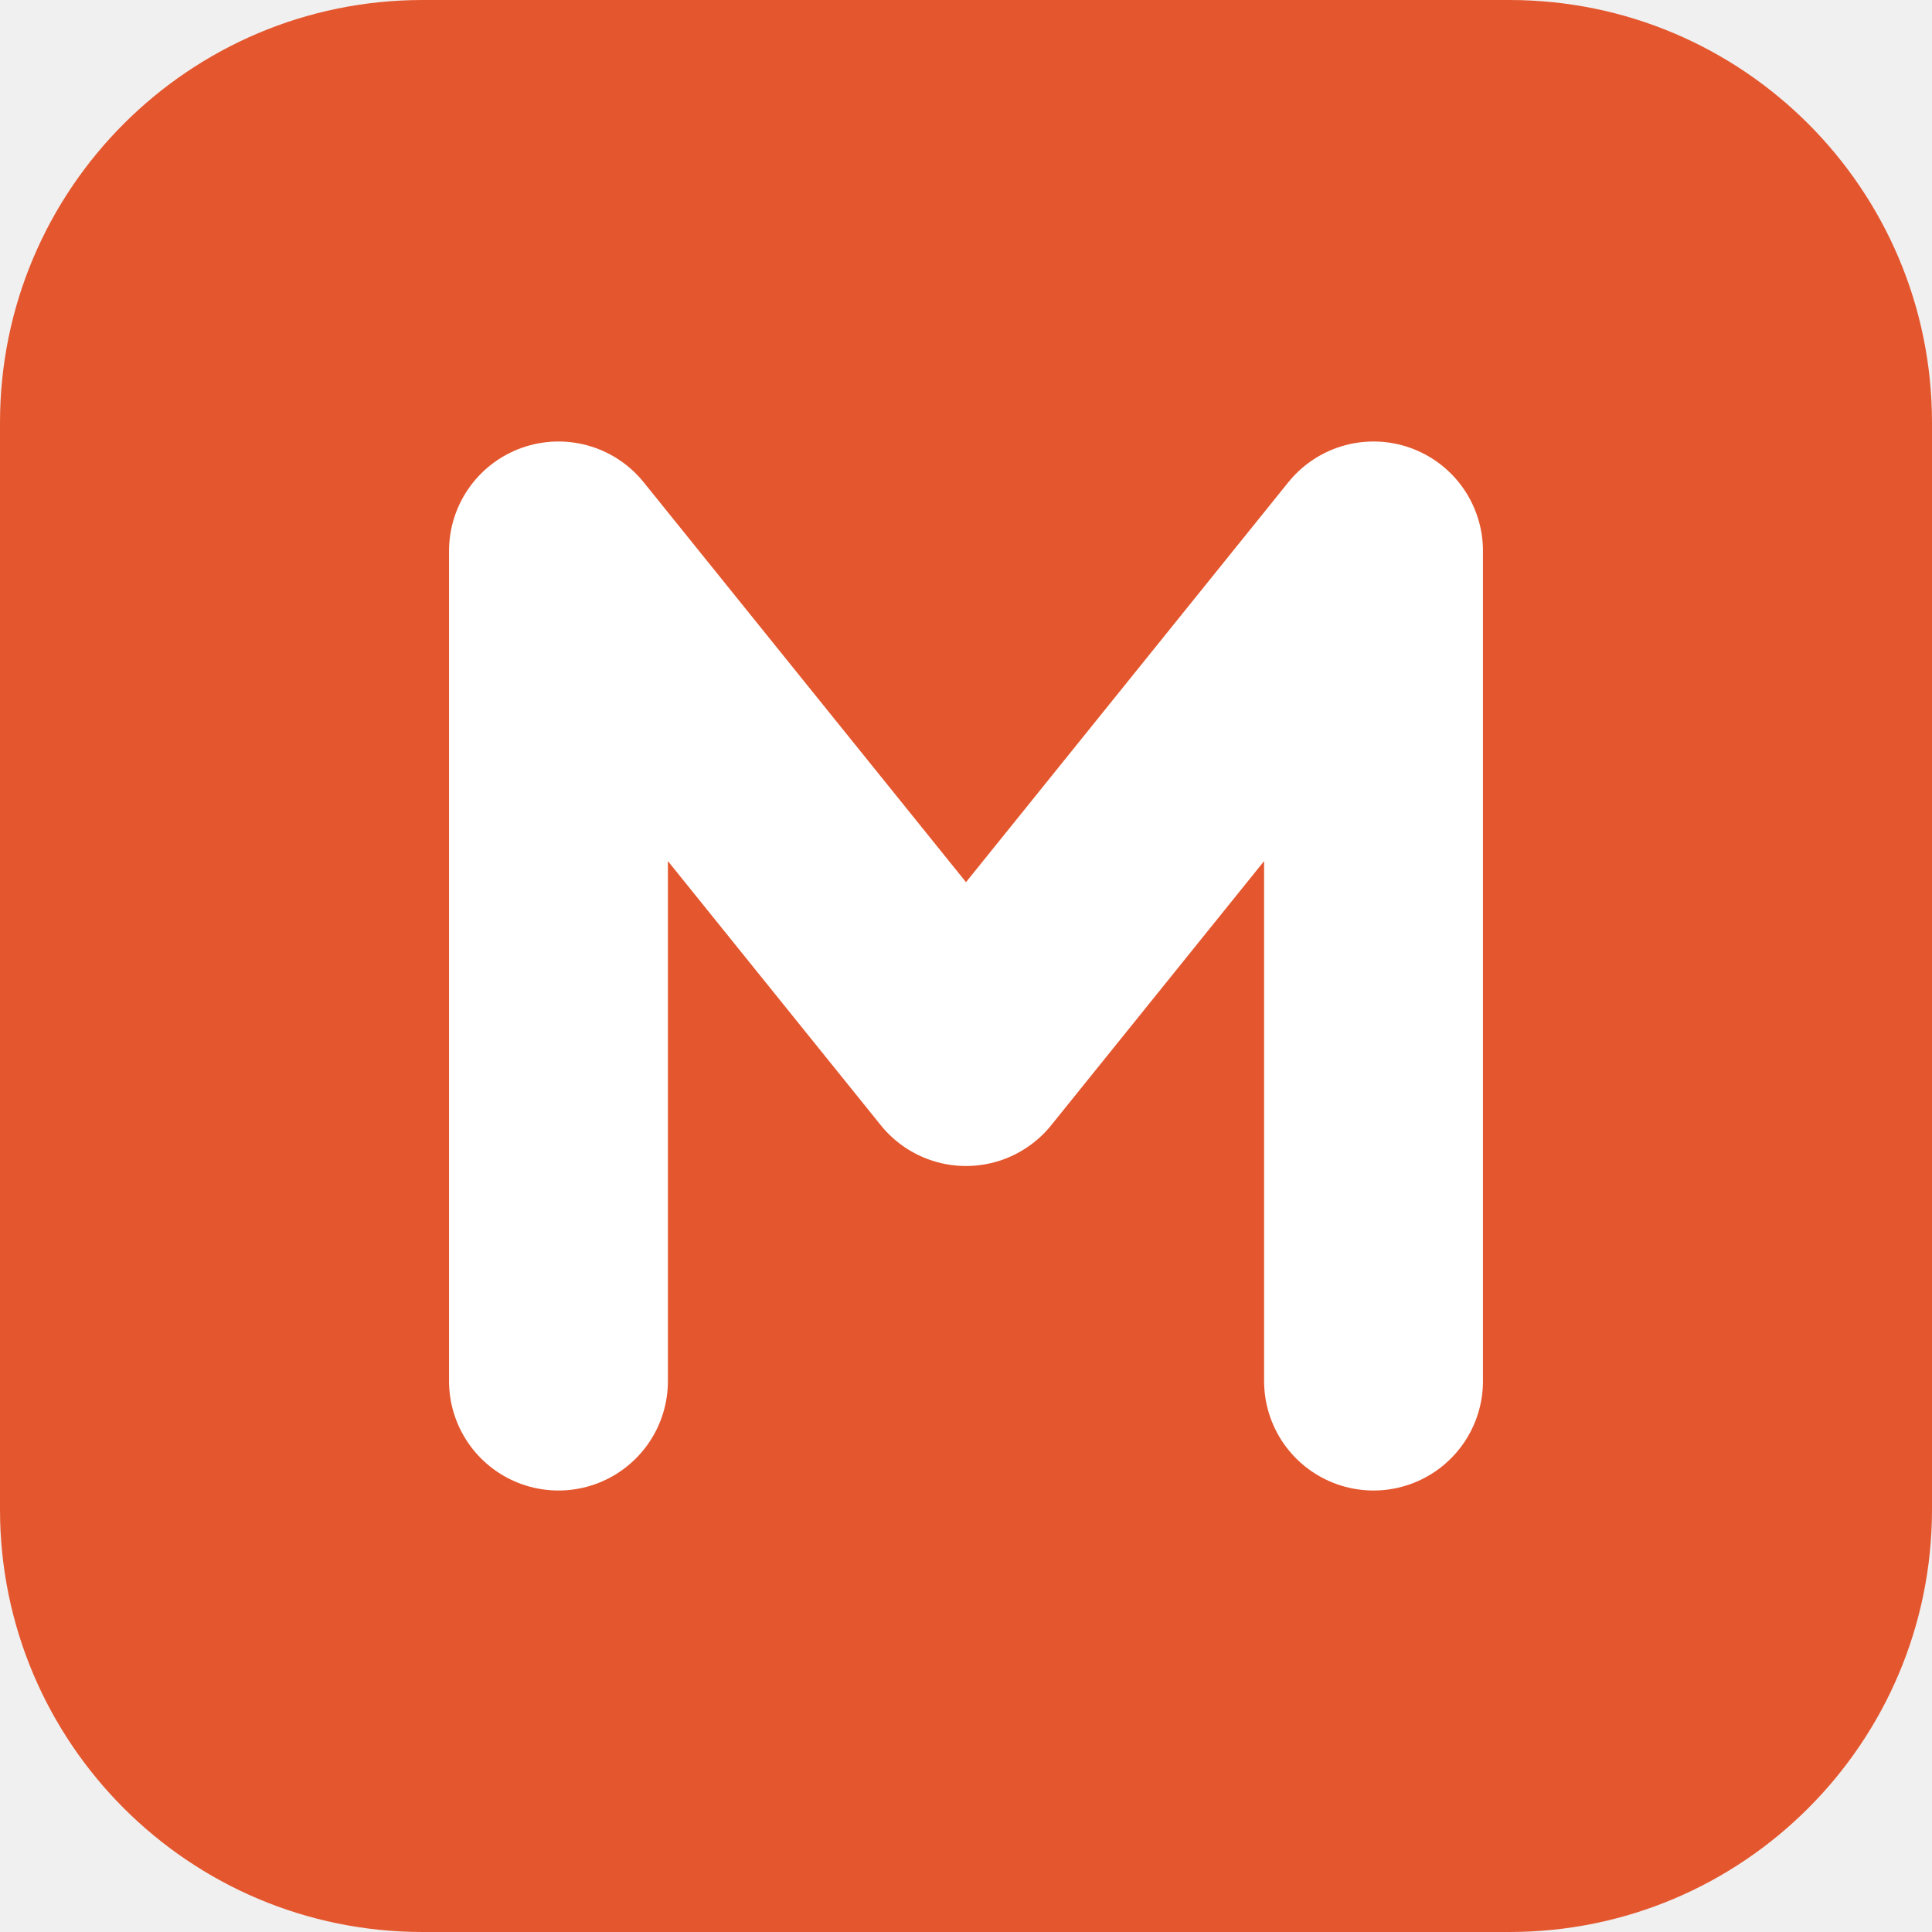
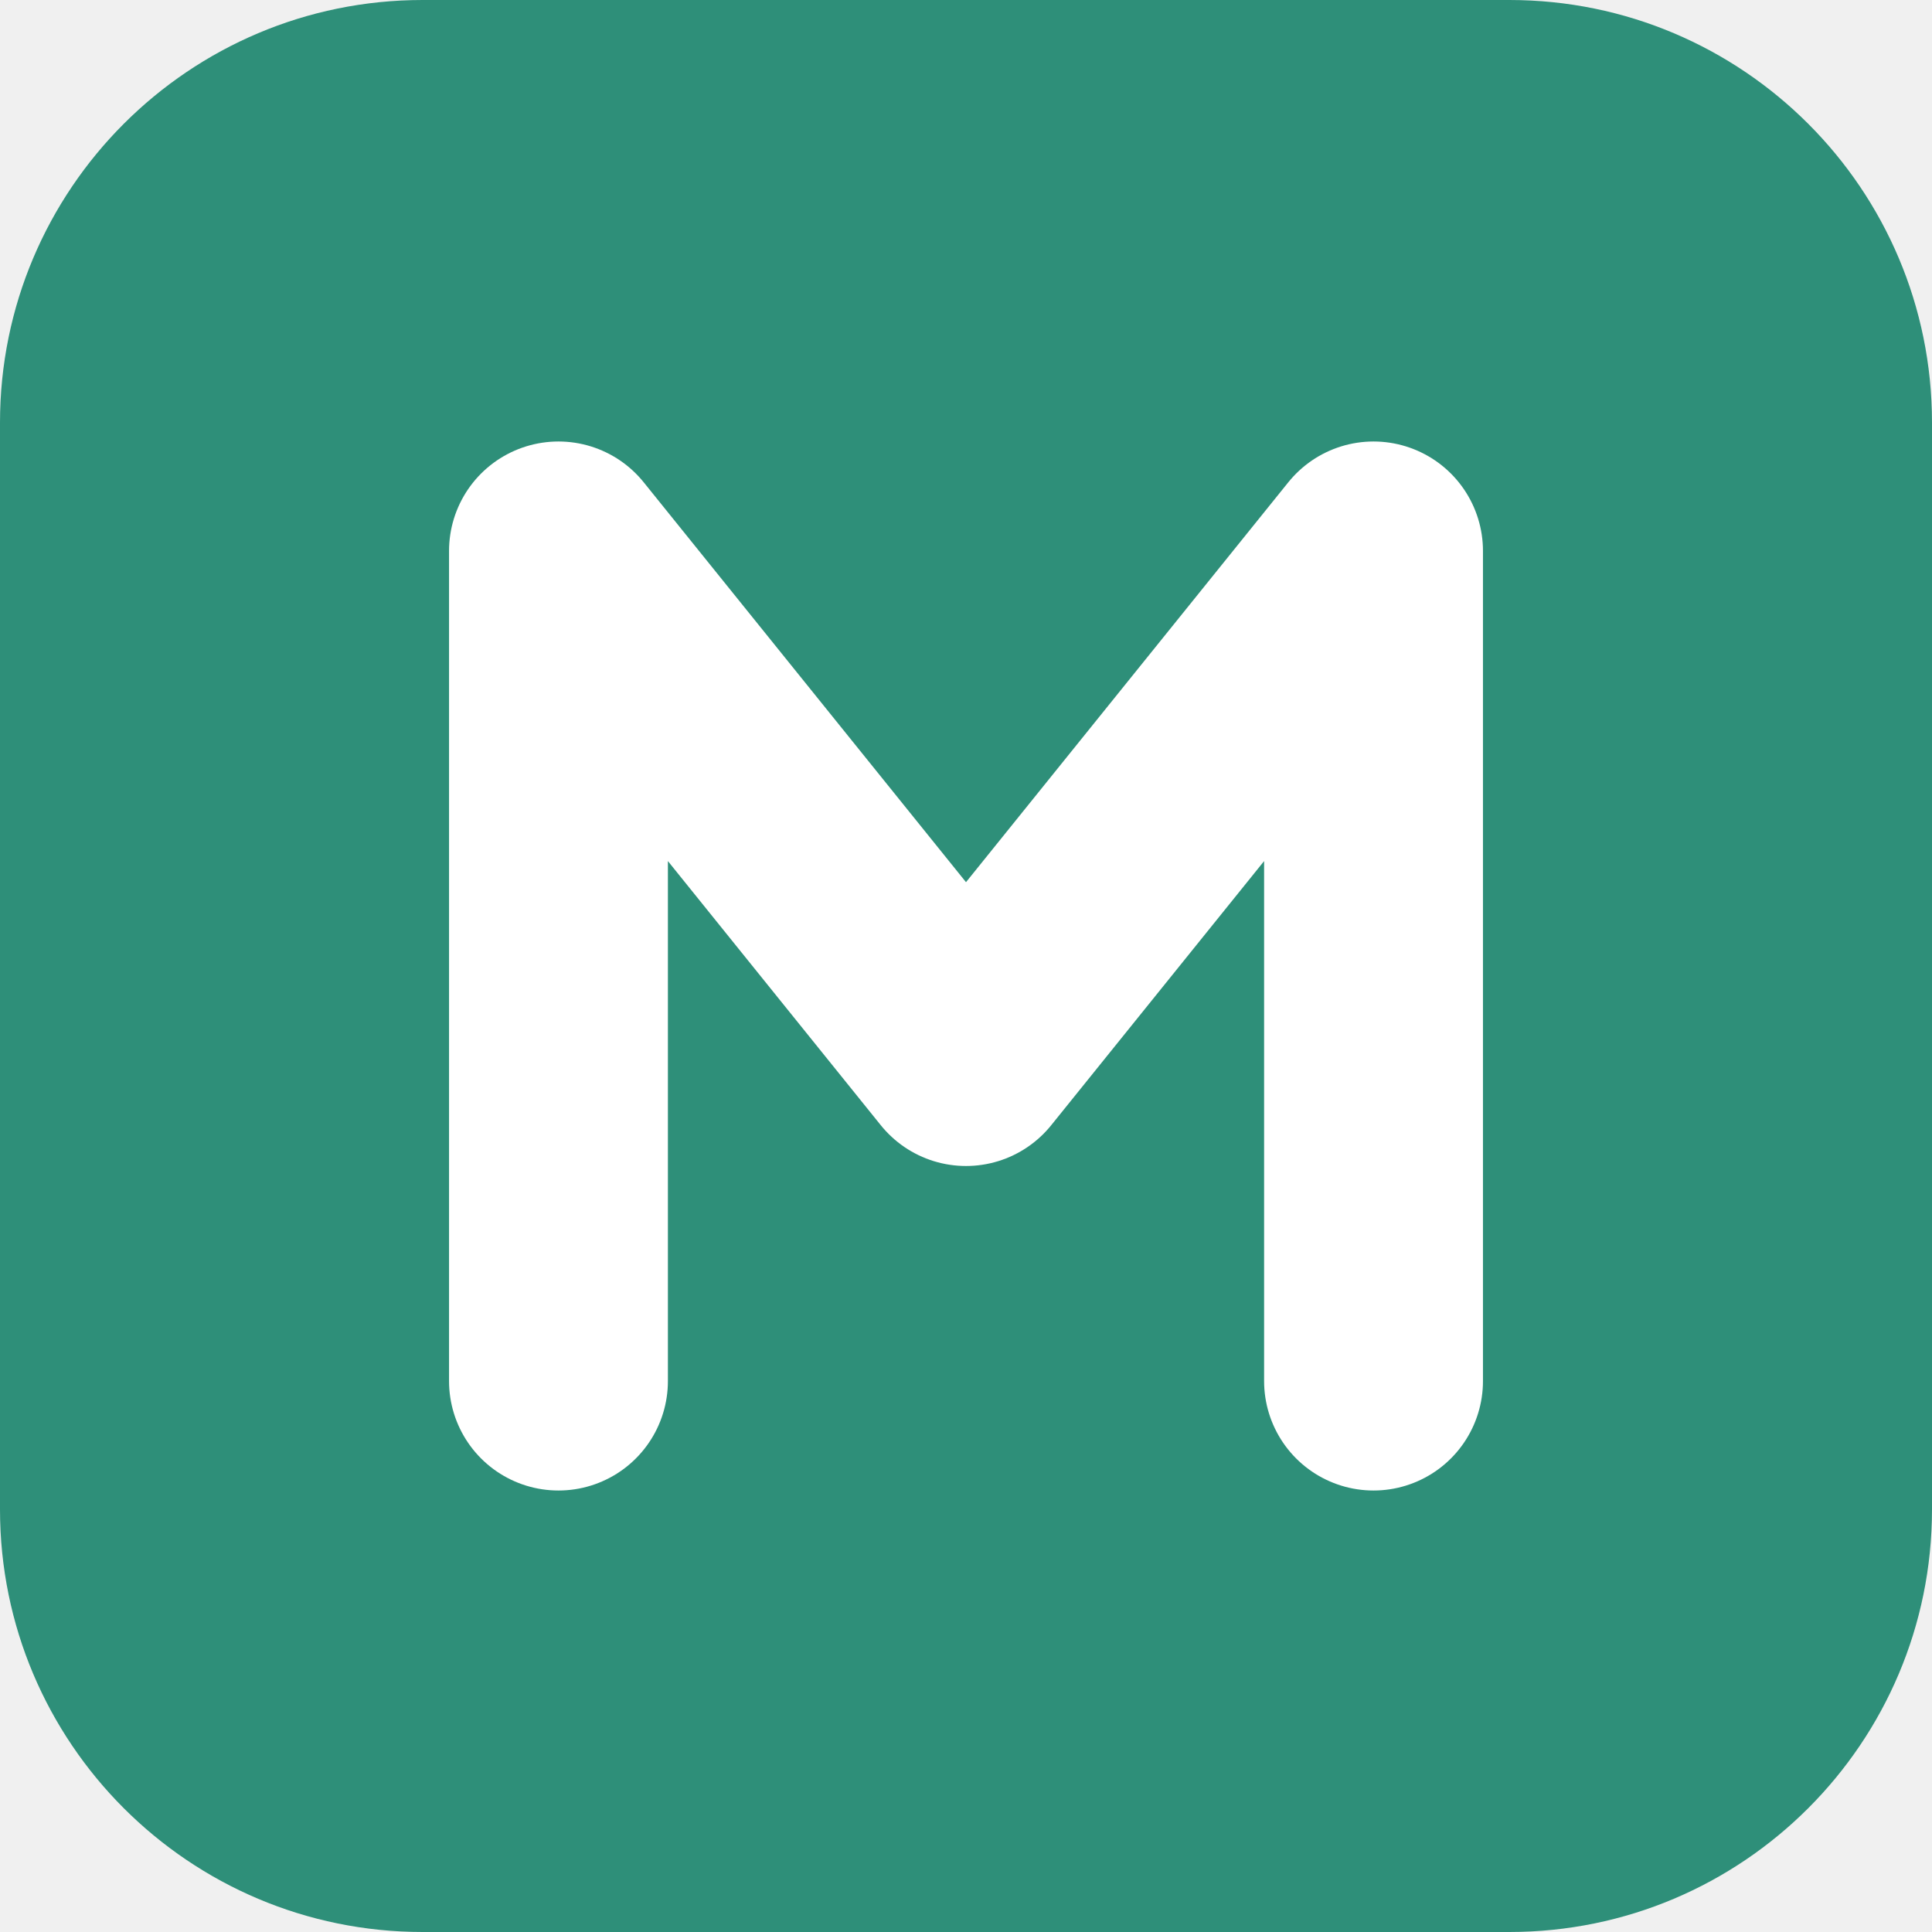
<svg xmlns="http://www.w3.org/2000/svg" viewBox="0 0 1024 1024" width="1024" height="1024">
-   <rect width="1024" height="1024" rx="224" fill="#E4572E" />
+   <rect width="1024" height="1024" rx="224" fill="#2E8F79" />
  <path d="M296 732V292l216 268 216-268v440" fill="none" stroke="#FFFFFF" stroke-width="116" stroke-linecap="round" stroke-linejoin="round" />
</svg>
